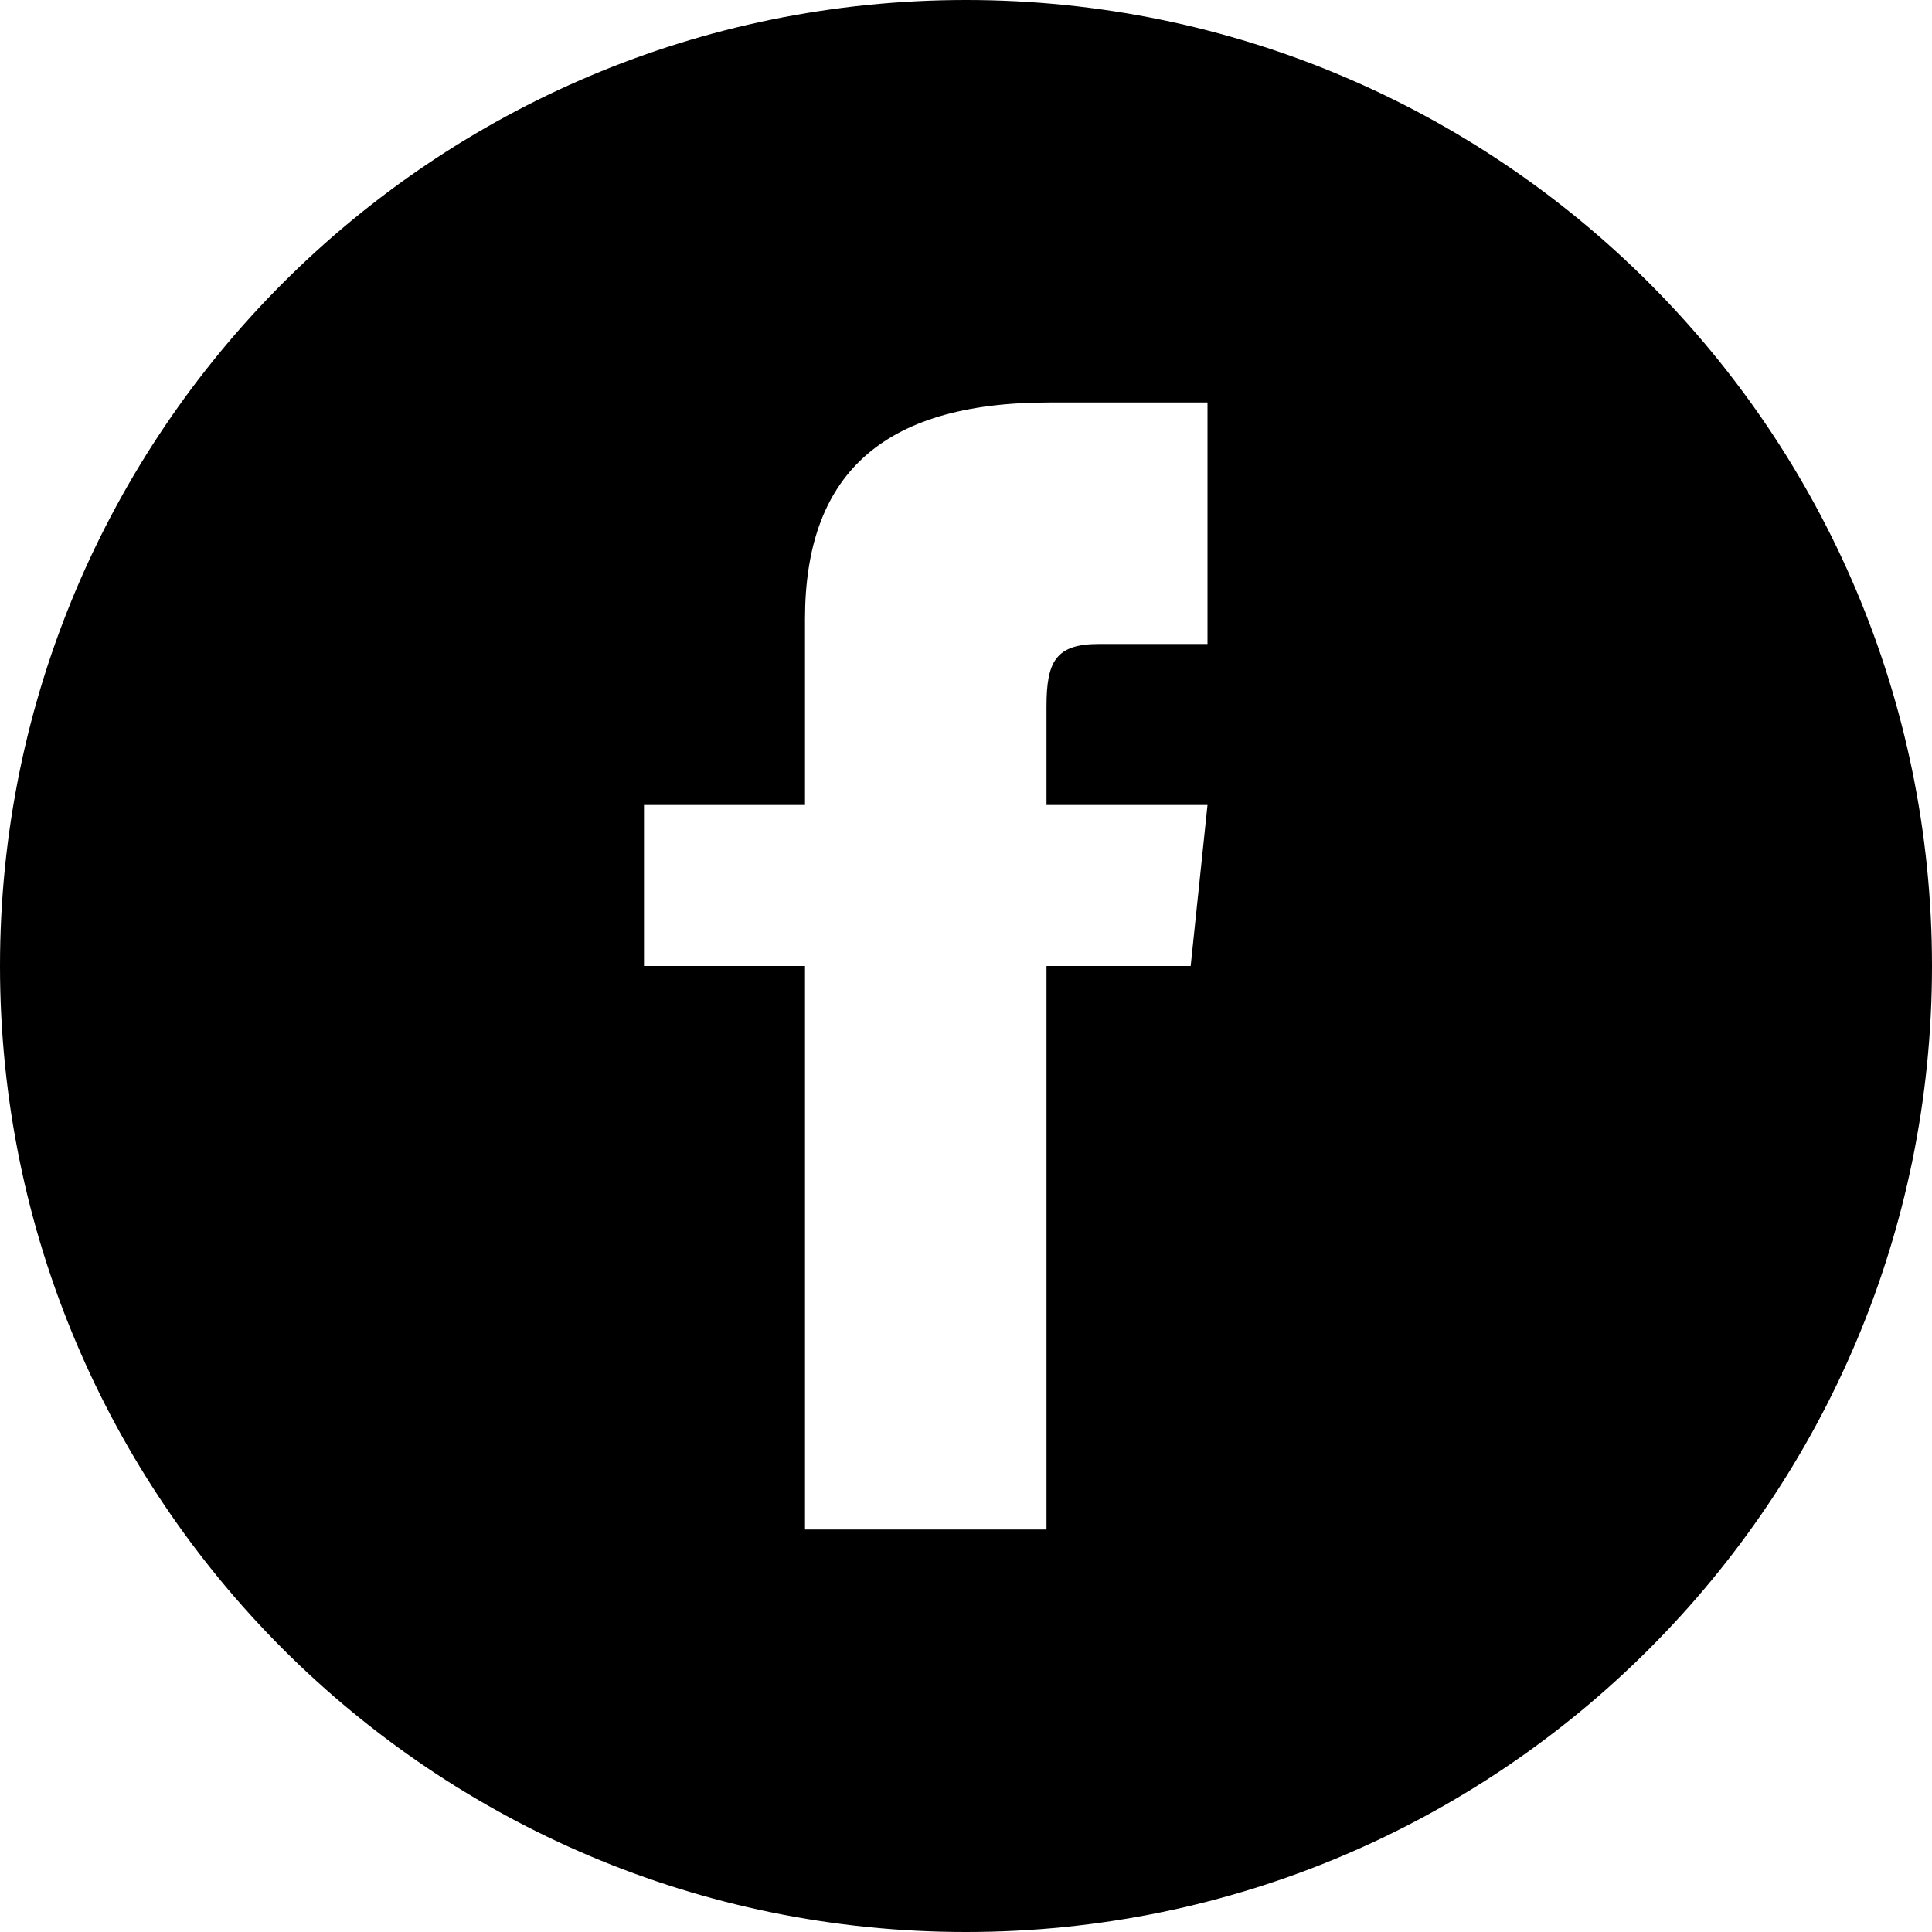
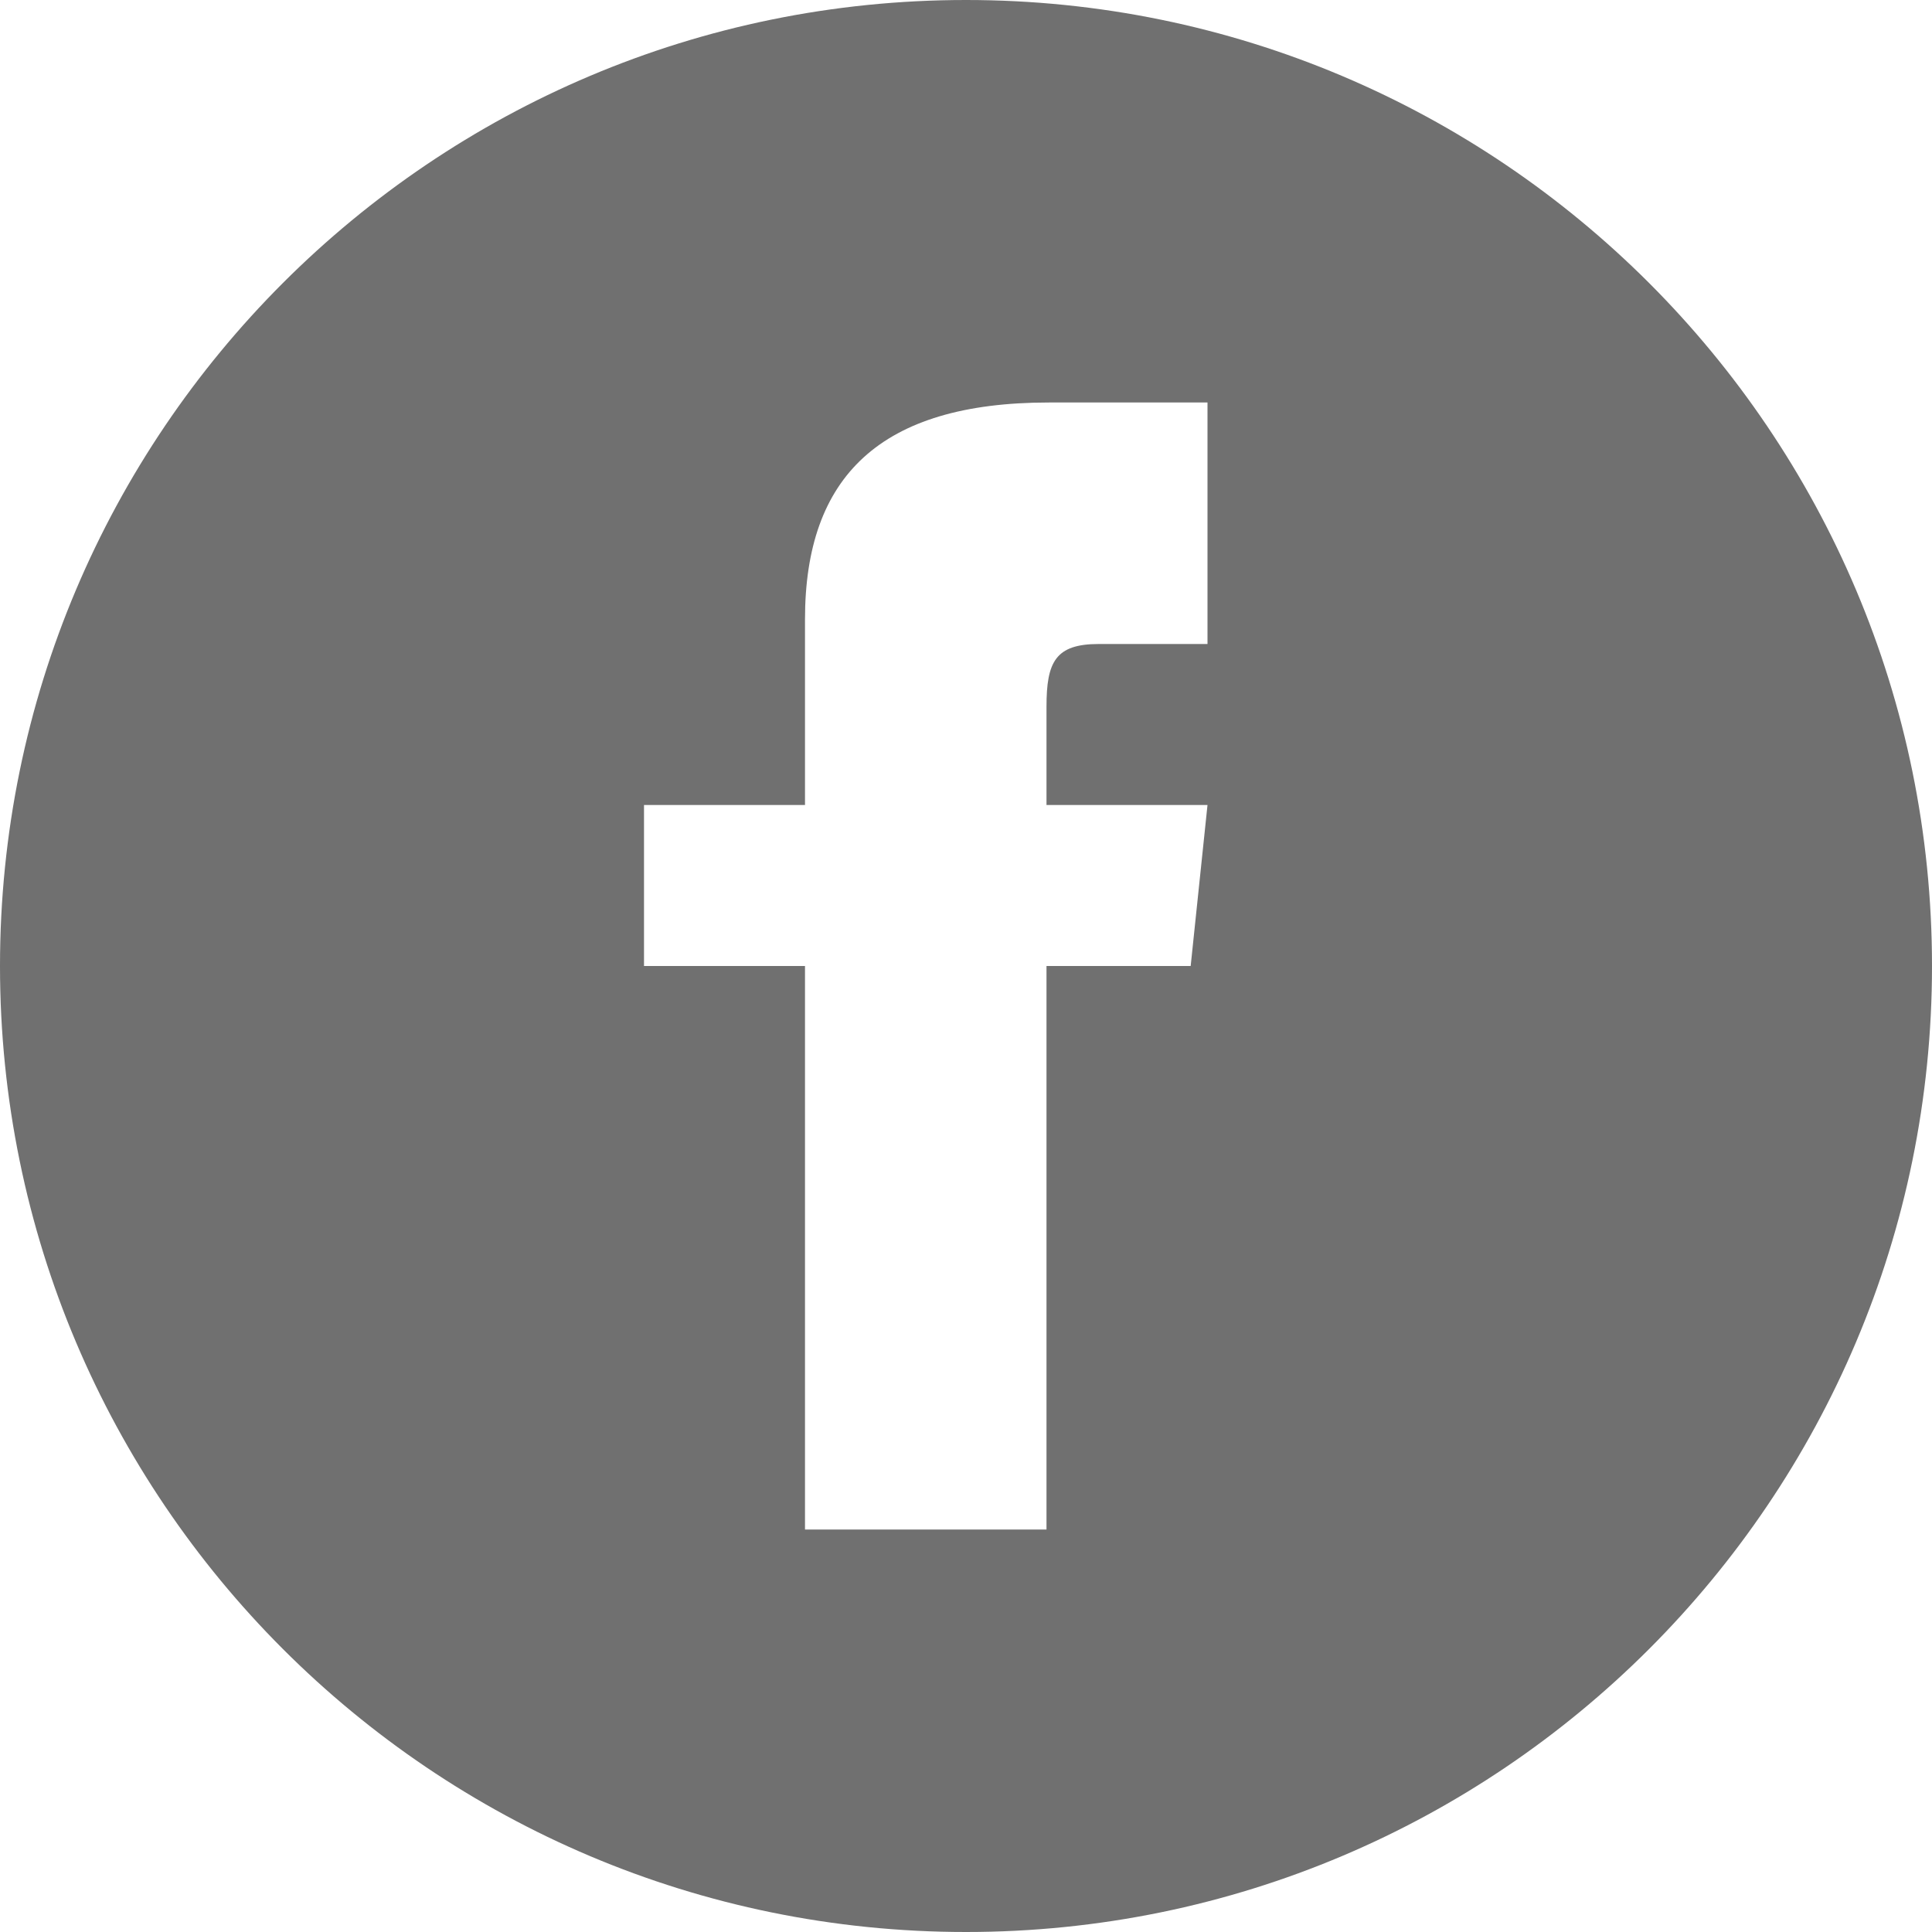
- <svg xmlns="http://www.w3.org/2000/svg" width="32" height="32" fill="current" viewBox="0 0 24 24">
+ <svg xmlns="http://www.w3.org/2000/svg" width="30" height="30" fill="#707070" viewBox="0 0 24 24" className="facebookShare">
  <path d="M12 0c-6.627 0-12 5.373-12 12s5.373 12 12 12 12-5.373 12-12-5.373-12-12-12zm3 8h-1.35c-.538 0-.65.221-.65.778v1.222h2l-.209 2h-1.791v7h-3v-7h-2v-2h2v-2.308c0-1.769.931-2.692 3.029-2.692h1.971v3z" />
</svg>
